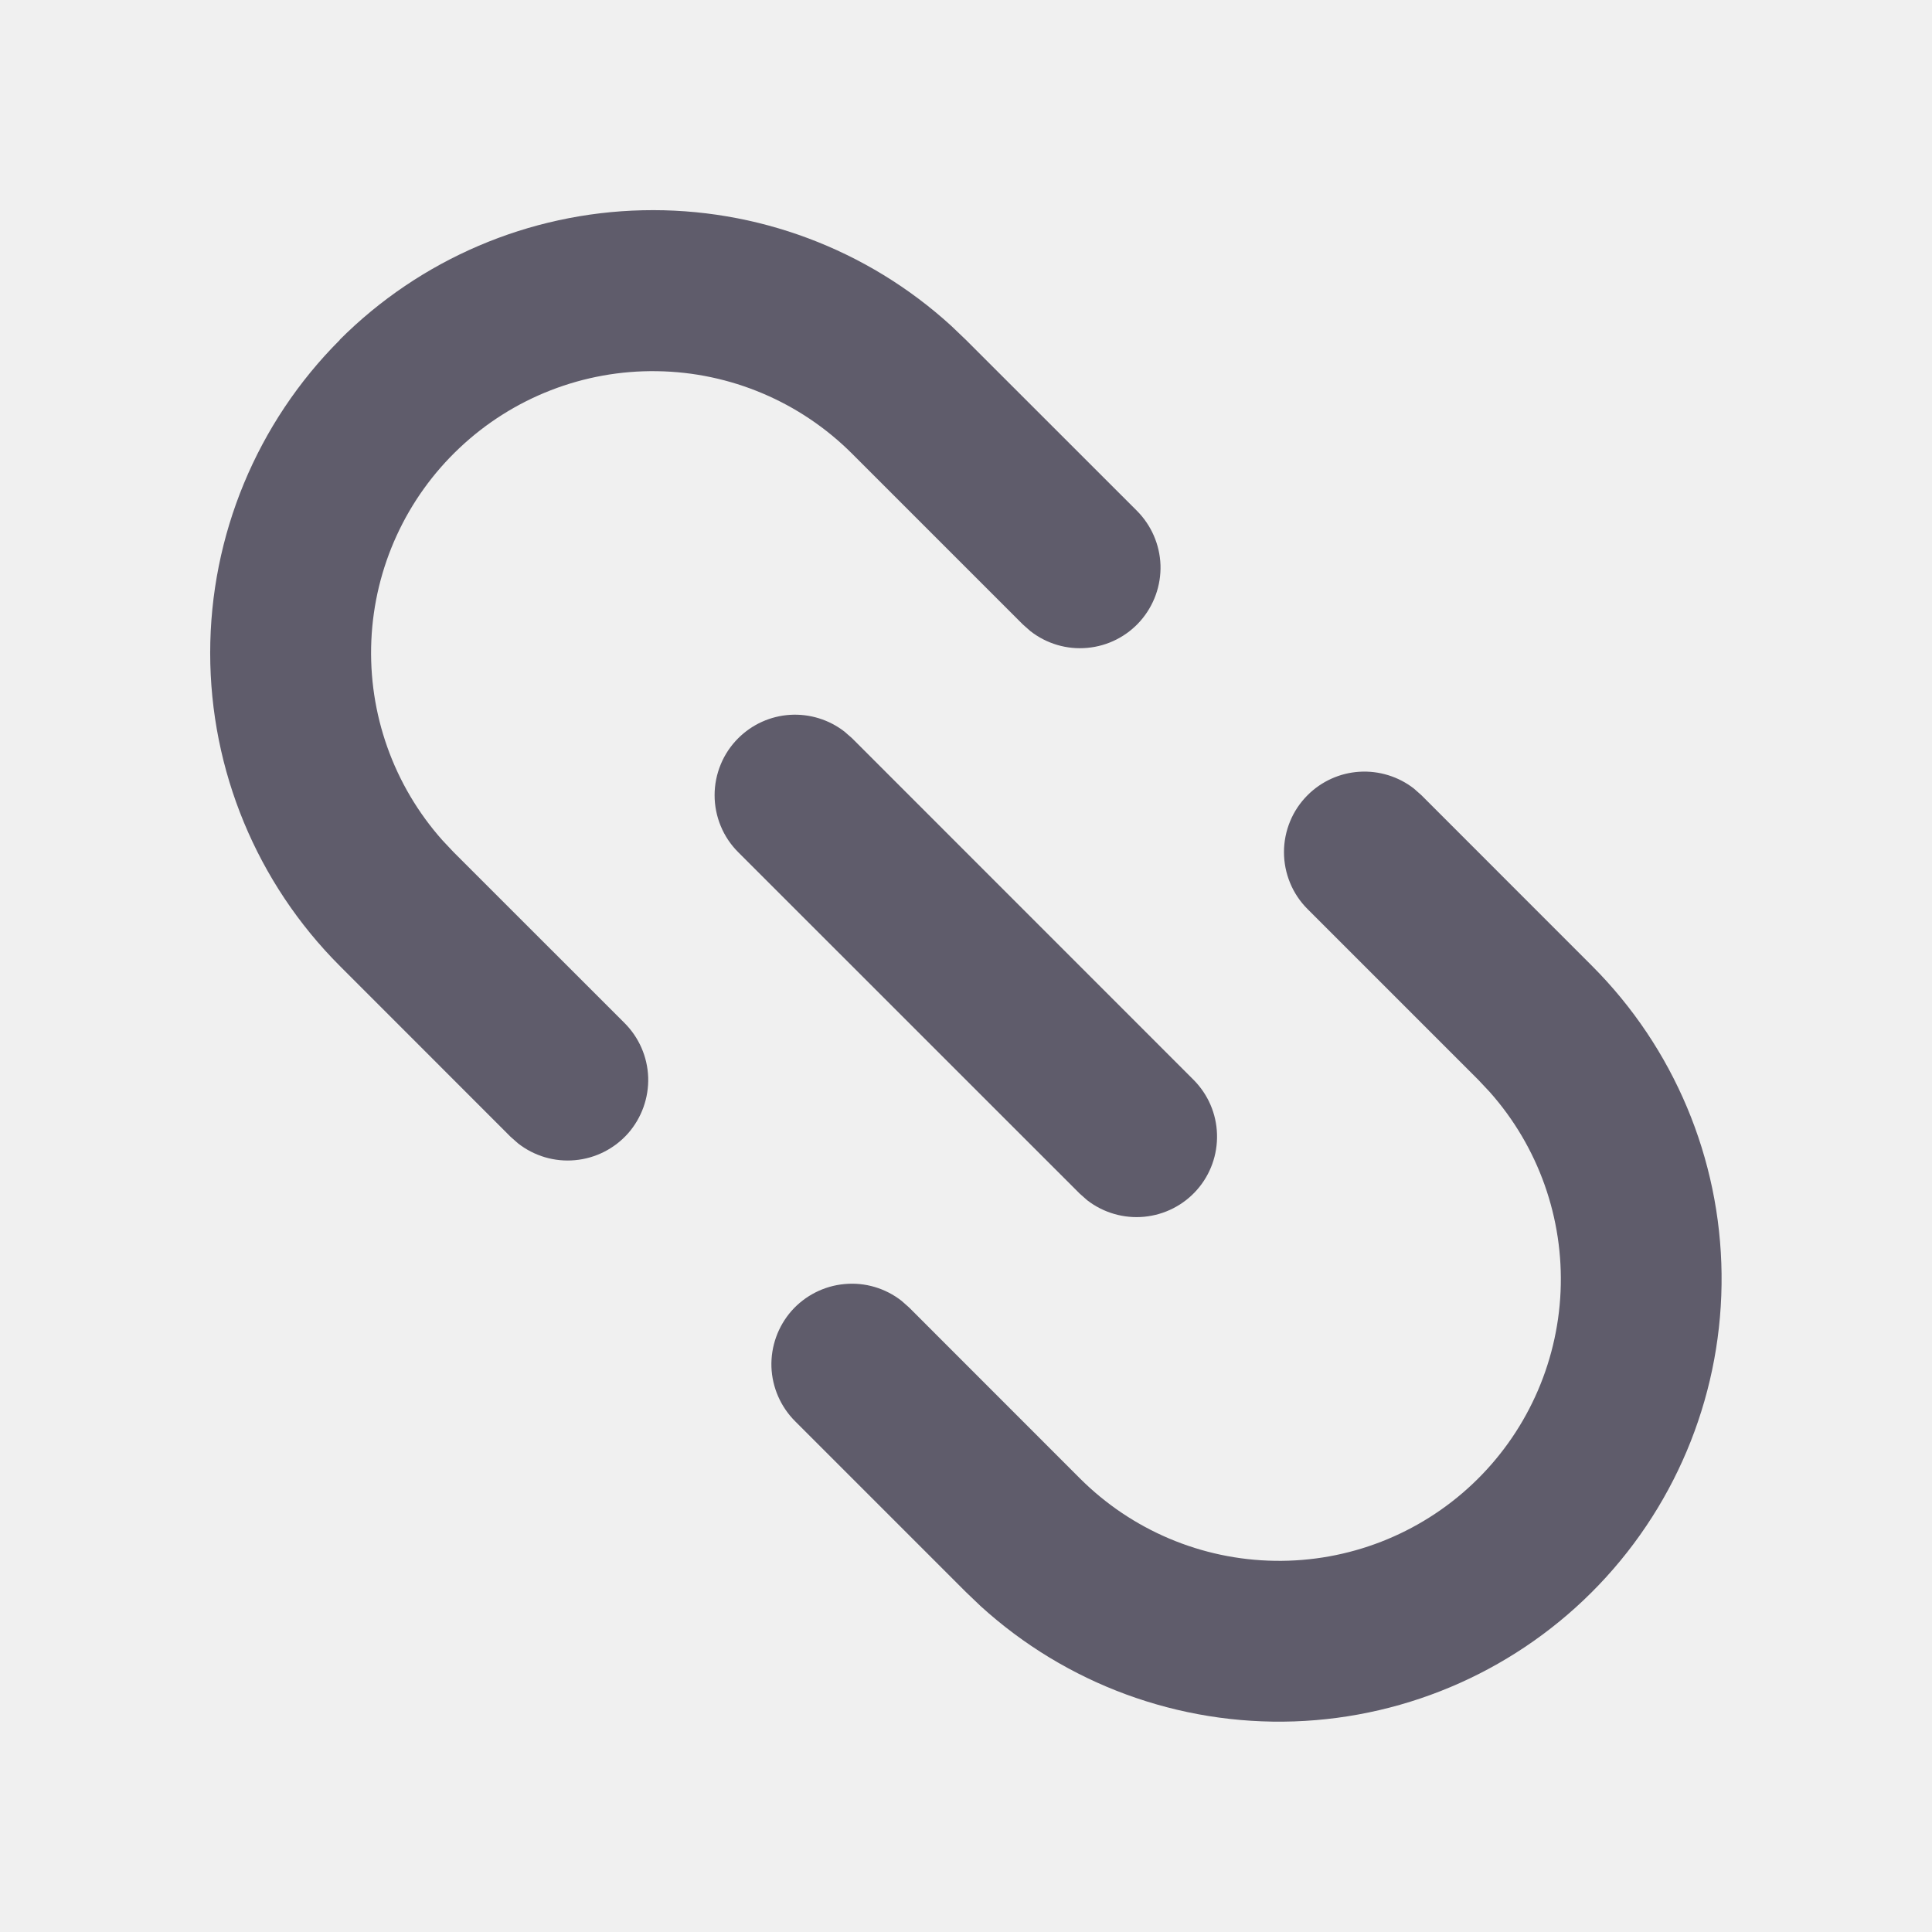
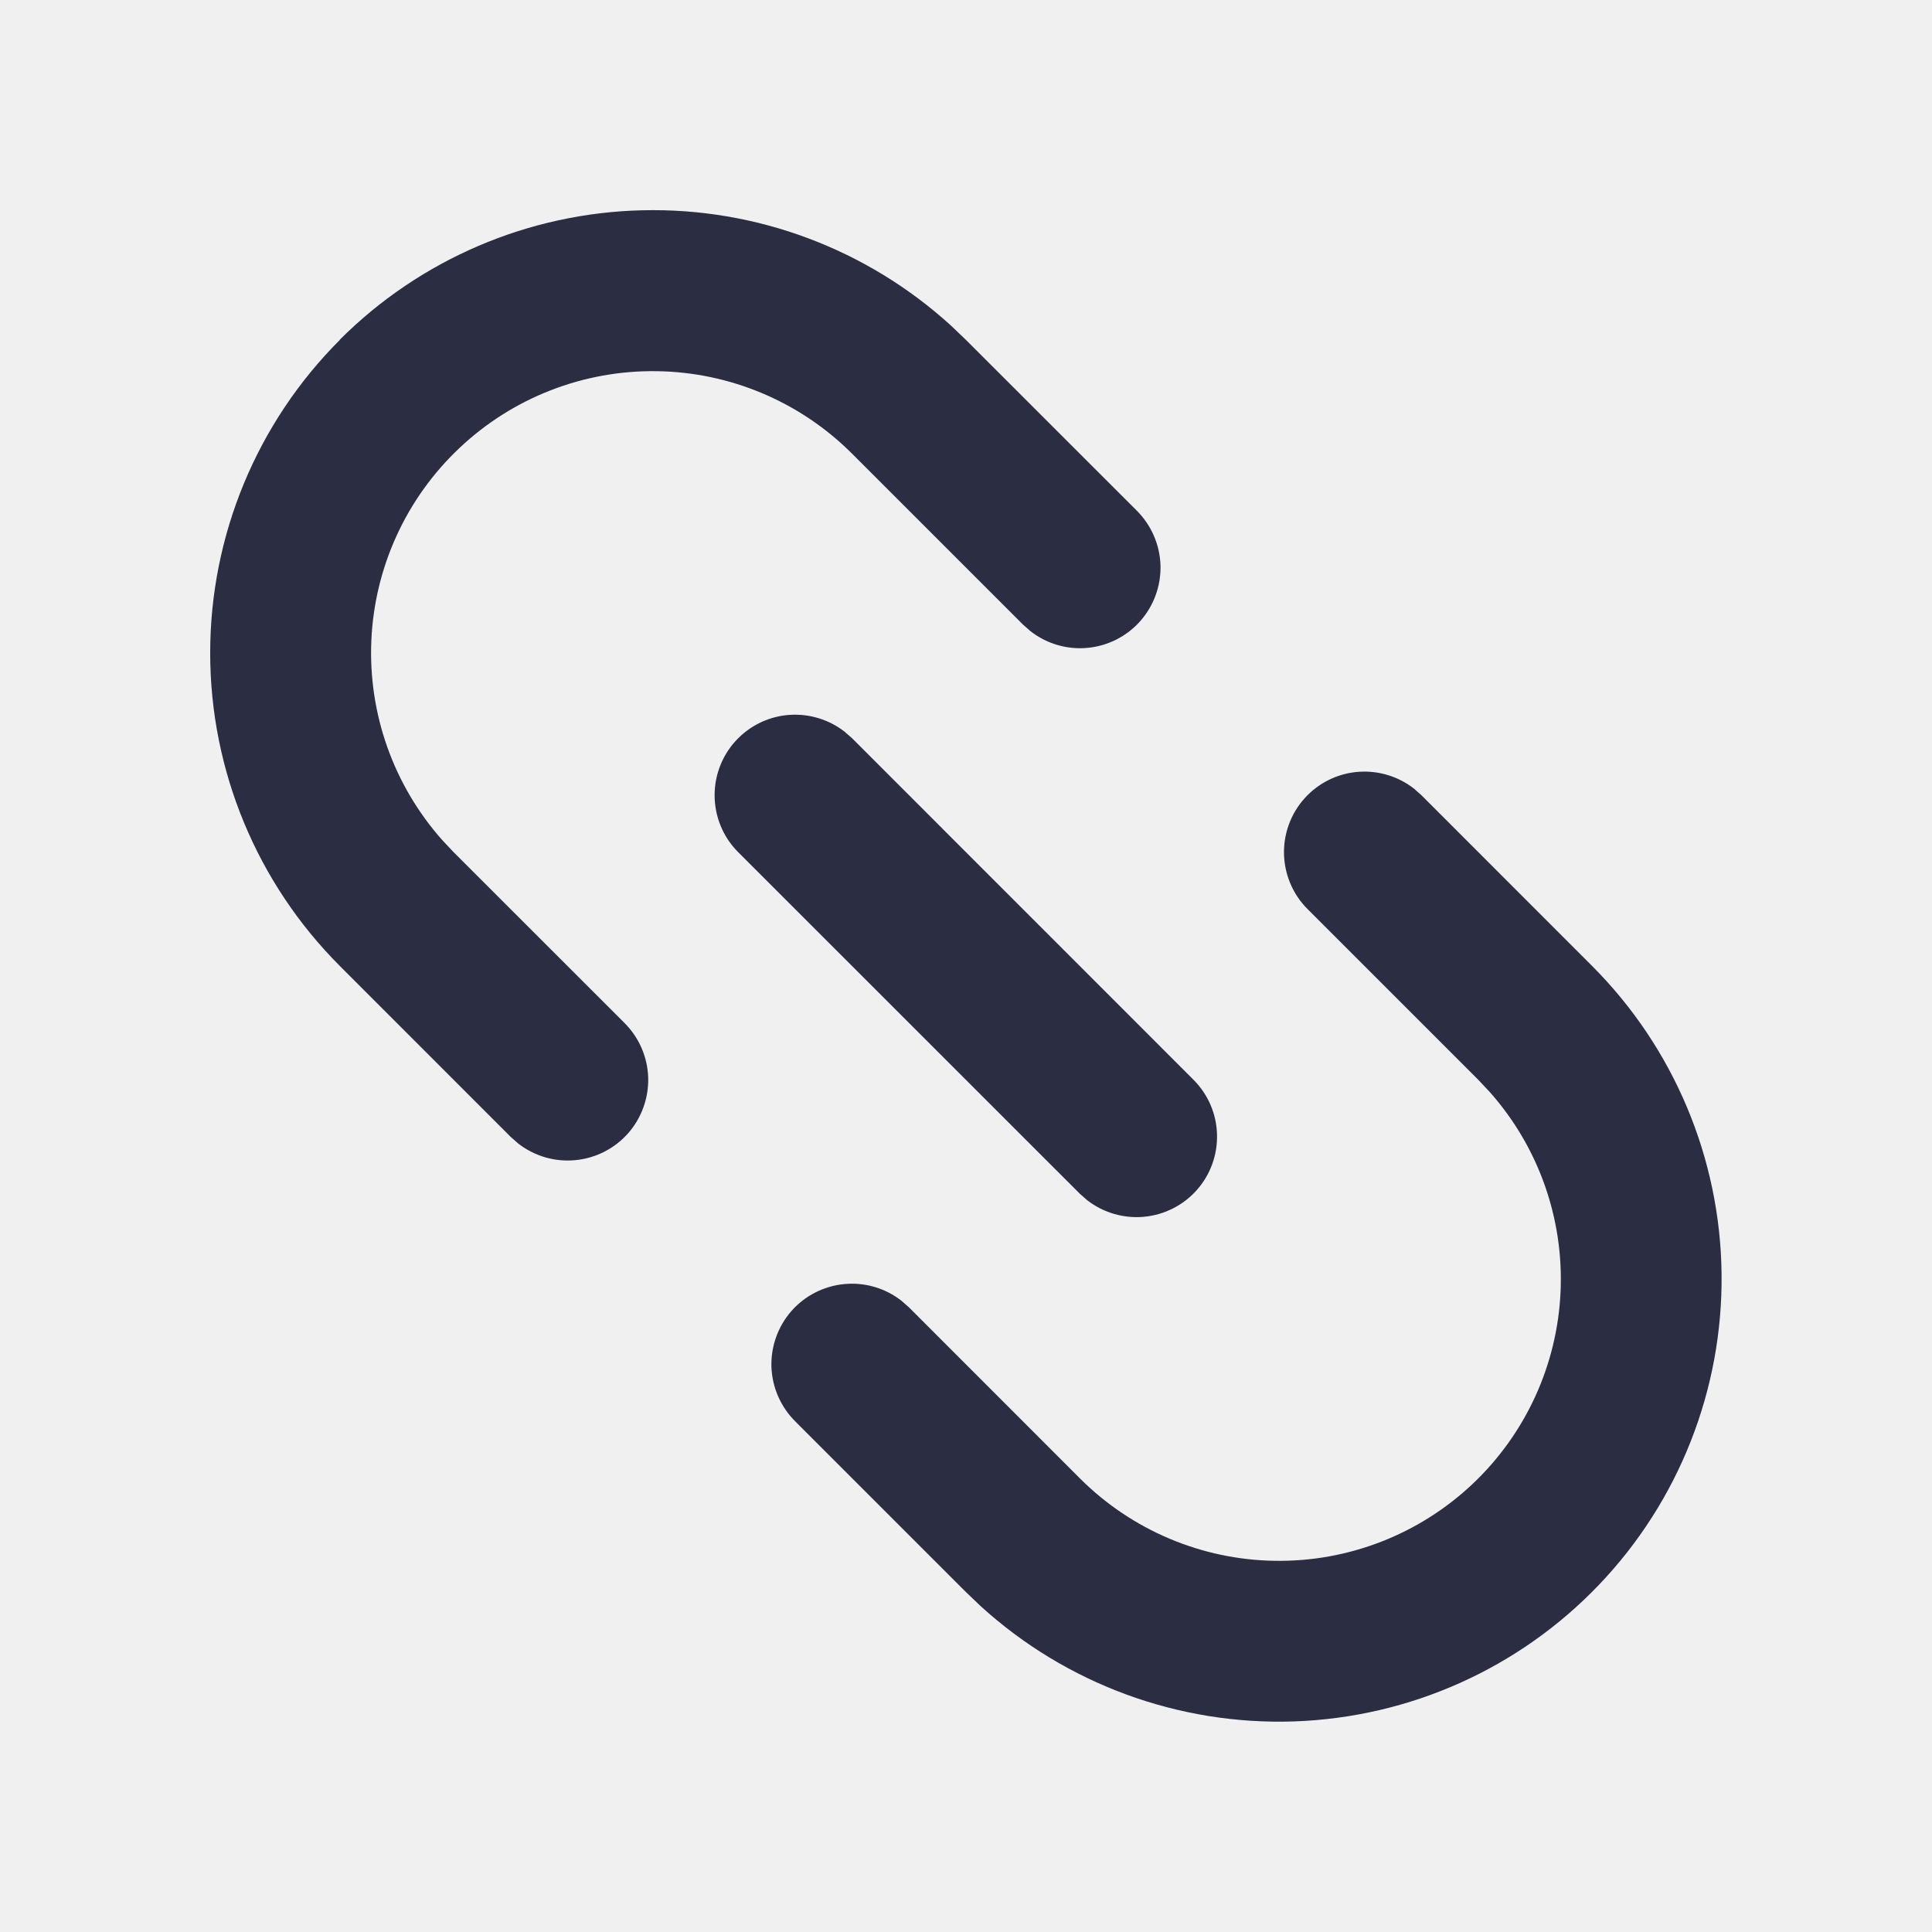
<svg xmlns="http://www.w3.org/2000/svg" width="24" height="24" viewBox="0 0 24 24" fill="none">
  <g clip-path="url(#clip0_52_1052)">
-     <path d="M16.243 9.878C16.415 9.706 16.644 9.602 16.887 9.587C17.13 9.572 17.371 9.646 17.563 9.795L17.657 9.878L19.778 12C20.793 13.016 21.37 14.389 21.386 15.825C21.402 17.262 20.856 18.647 19.864 19.686C18.872 20.725 17.513 21.334 16.077 21.384C14.642 21.433 13.244 20.919 12.182 19.952L12 19.778L9.879 17.657C9.698 17.477 9.592 17.235 9.583 16.98C9.575 16.725 9.664 16.477 9.832 16.285C10.001 16.094 10.237 15.974 10.491 15.951C10.745 15.927 10.998 16.002 11.199 16.159L11.293 16.242L13.414 18.364C14.058 19.008 14.927 19.376 15.838 19.389C16.748 19.403 17.628 19.061 18.291 18.436C18.953 17.812 19.346 16.953 19.386 16.044C19.426 15.134 19.11 14.244 18.505 13.564L18.364 13.414L16.243 11.293C16.15 11.2 16.076 11.09 16.026 10.968C15.976 10.847 15.95 10.717 15.95 10.585C15.95 10.454 15.976 10.324 16.026 10.203C16.076 10.081 16.15 9.971 16.243 9.878ZM9.17 9.171C9.342 8.999 9.571 8.895 9.814 8.88C10.057 8.865 10.298 8.939 10.49 9.088L10.585 9.171L14.827 13.414C15.006 13.594 15.111 13.835 15.118 14.089C15.126 14.343 15.037 14.591 14.869 14.781C14.701 14.972 14.466 15.091 14.213 15.115C13.961 15.139 13.708 15.066 13.507 14.911L13.413 14.828L9.17 10.586C9.077 10.493 9.003 10.383 8.953 10.261C8.903 10.14 8.877 10.01 8.877 9.878C8.877 9.747 8.903 9.617 8.953 9.496C9.003 9.374 9.077 9.264 9.17 9.171ZM4.22 4.221C5.221 3.22 6.569 2.644 7.984 2.612C9.399 2.579 10.772 3.094 11.817 4.048L11.999 4.222L14.12 6.342C14.301 6.522 14.407 6.764 14.416 7.019C14.424 7.273 14.335 7.522 14.166 7.714C13.998 7.905 13.762 8.025 13.508 8.048C13.254 8.072 13.001 7.997 12.8 7.84L12.706 7.757L10.585 5.636C9.941 4.992 9.072 4.624 8.161 4.611C7.251 4.597 6.371 4.939 5.709 5.564C5.046 6.188 4.653 7.047 4.613 7.956C4.573 8.866 4.889 9.755 5.494 10.436L5.635 10.586L7.756 12.706C7.937 12.886 8.043 13.127 8.052 13.383C8.06 13.637 7.971 13.886 7.803 14.078C7.634 14.269 7.398 14.389 7.144 14.412C6.89 14.436 6.637 14.361 6.436 14.204L6.342 14.121L4.222 12C3.191 10.969 2.611 9.57 2.611 8.111C2.611 6.652 3.191 5.253 4.222 4.222L4.22 4.221Z" fill="#5F5C6B" />
+     <path d="M16.243 9.878C16.415 9.706 16.644 9.602 16.887 9.587C17.13 9.572 17.371 9.646 17.563 9.795L17.657 9.878L19.778 12C20.793 13.016 21.37 14.389 21.386 15.825C21.402 17.262 20.856 18.647 19.864 19.686C18.872 20.725 17.513 21.334 16.077 21.384C14.642 21.433 13.244 20.919 12.182 19.952L12 19.778L9.879 17.657C9.698 17.477 9.592 17.235 9.583 16.98C9.575 16.725 9.664 16.477 9.832 16.285C10.001 16.094 10.237 15.974 10.491 15.951C10.745 15.927 10.998 16.002 11.199 16.159L11.293 16.242L13.414 18.364C14.058 19.008 14.927 19.376 15.838 19.389C16.748 19.403 17.628 19.061 18.291 18.436C18.953 17.812 19.346 16.953 19.386 16.044C19.426 15.134 19.11 14.244 18.505 13.564L18.364 13.414L16.243 11.293C16.15 11.2 16.076 11.09 16.026 10.968C15.976 10.847 15.95 10.717 15.95 10.585C15.95 10.454 15.976 10.324 16.026 10.203C16.076 10.081 16.15 9.971 16.243 9.878ZM9.17 9.171C9.342 8.999 9.571 8.895 9.814 8.88C10.057 8.865 10.298 8.939 10.49 9.088L10.585 9.171L14.827 13.414C15.006 13.594 15.111 13.835 15.118 14.089C15.126 14.343 15.037 14.591 14.869 14.781C14.701 14.972 14.466 15.091 14.213 15.115C13.961 15.139 13.708 15.066 13.507 14.911L13.413 14.828L9.17 10.586C9.077 10.493 9.003 10.383 8.953 10.261C8.903 10.14 8.877 10.01 8.877 9.878C8.877 9.747 8.903 9.617 8.953 9.496C9.003 9.374 9.077 9.264 9.17 9.171ZM4.22 4.221C5.221 3.22 6.569 2.644 7.984 2.612C9.399 2.579 10.772 3.094 11.817 4.048L11.999 4.222L14.12 6.342C14.301 6.522 14.407 6.764 14.416 7.019C14.424 7.273 14.335 7.522 14.166 7.714C13.998 7.905 13.762 8.025 13.508 8.048C13.254 8.072 13.001 7.997 12.8 7.84L12.706 7.757L10.585 5.636C9.941 4.992 9.072 4.624 8.161 4.611C7.251 4.597 6.371 4.939 5.709 5.564C5.046 6.188 4.653 7.047 4.613 7.956C4.573 8.866 4.889 9.755 5.494 10.436L5.635 10.586L7.756 12.706C7.937 12.886 8.043 13.127 8.052 13.383C8.06 13.637 7.971 13.886 7.803 14.078C7.634 14.269 7.398 14.389 7.144 14.412C6.89 14.436 6.637 14.361 6.436 14.204L6.342 14.121L4.222 12C3.191 10.969 2.611 9.57 2.611 8.111C2.611 6.652 3.191 5.253 4.222 4.222L4.22 4.221Z" fill="#2B2D42" />
  </g>
  <defs>
    <clipPath id="clip0_52_1052">
      <rect width="24" height="24" fill="white" />
    </clipPath>
  </defs>
</svg>
